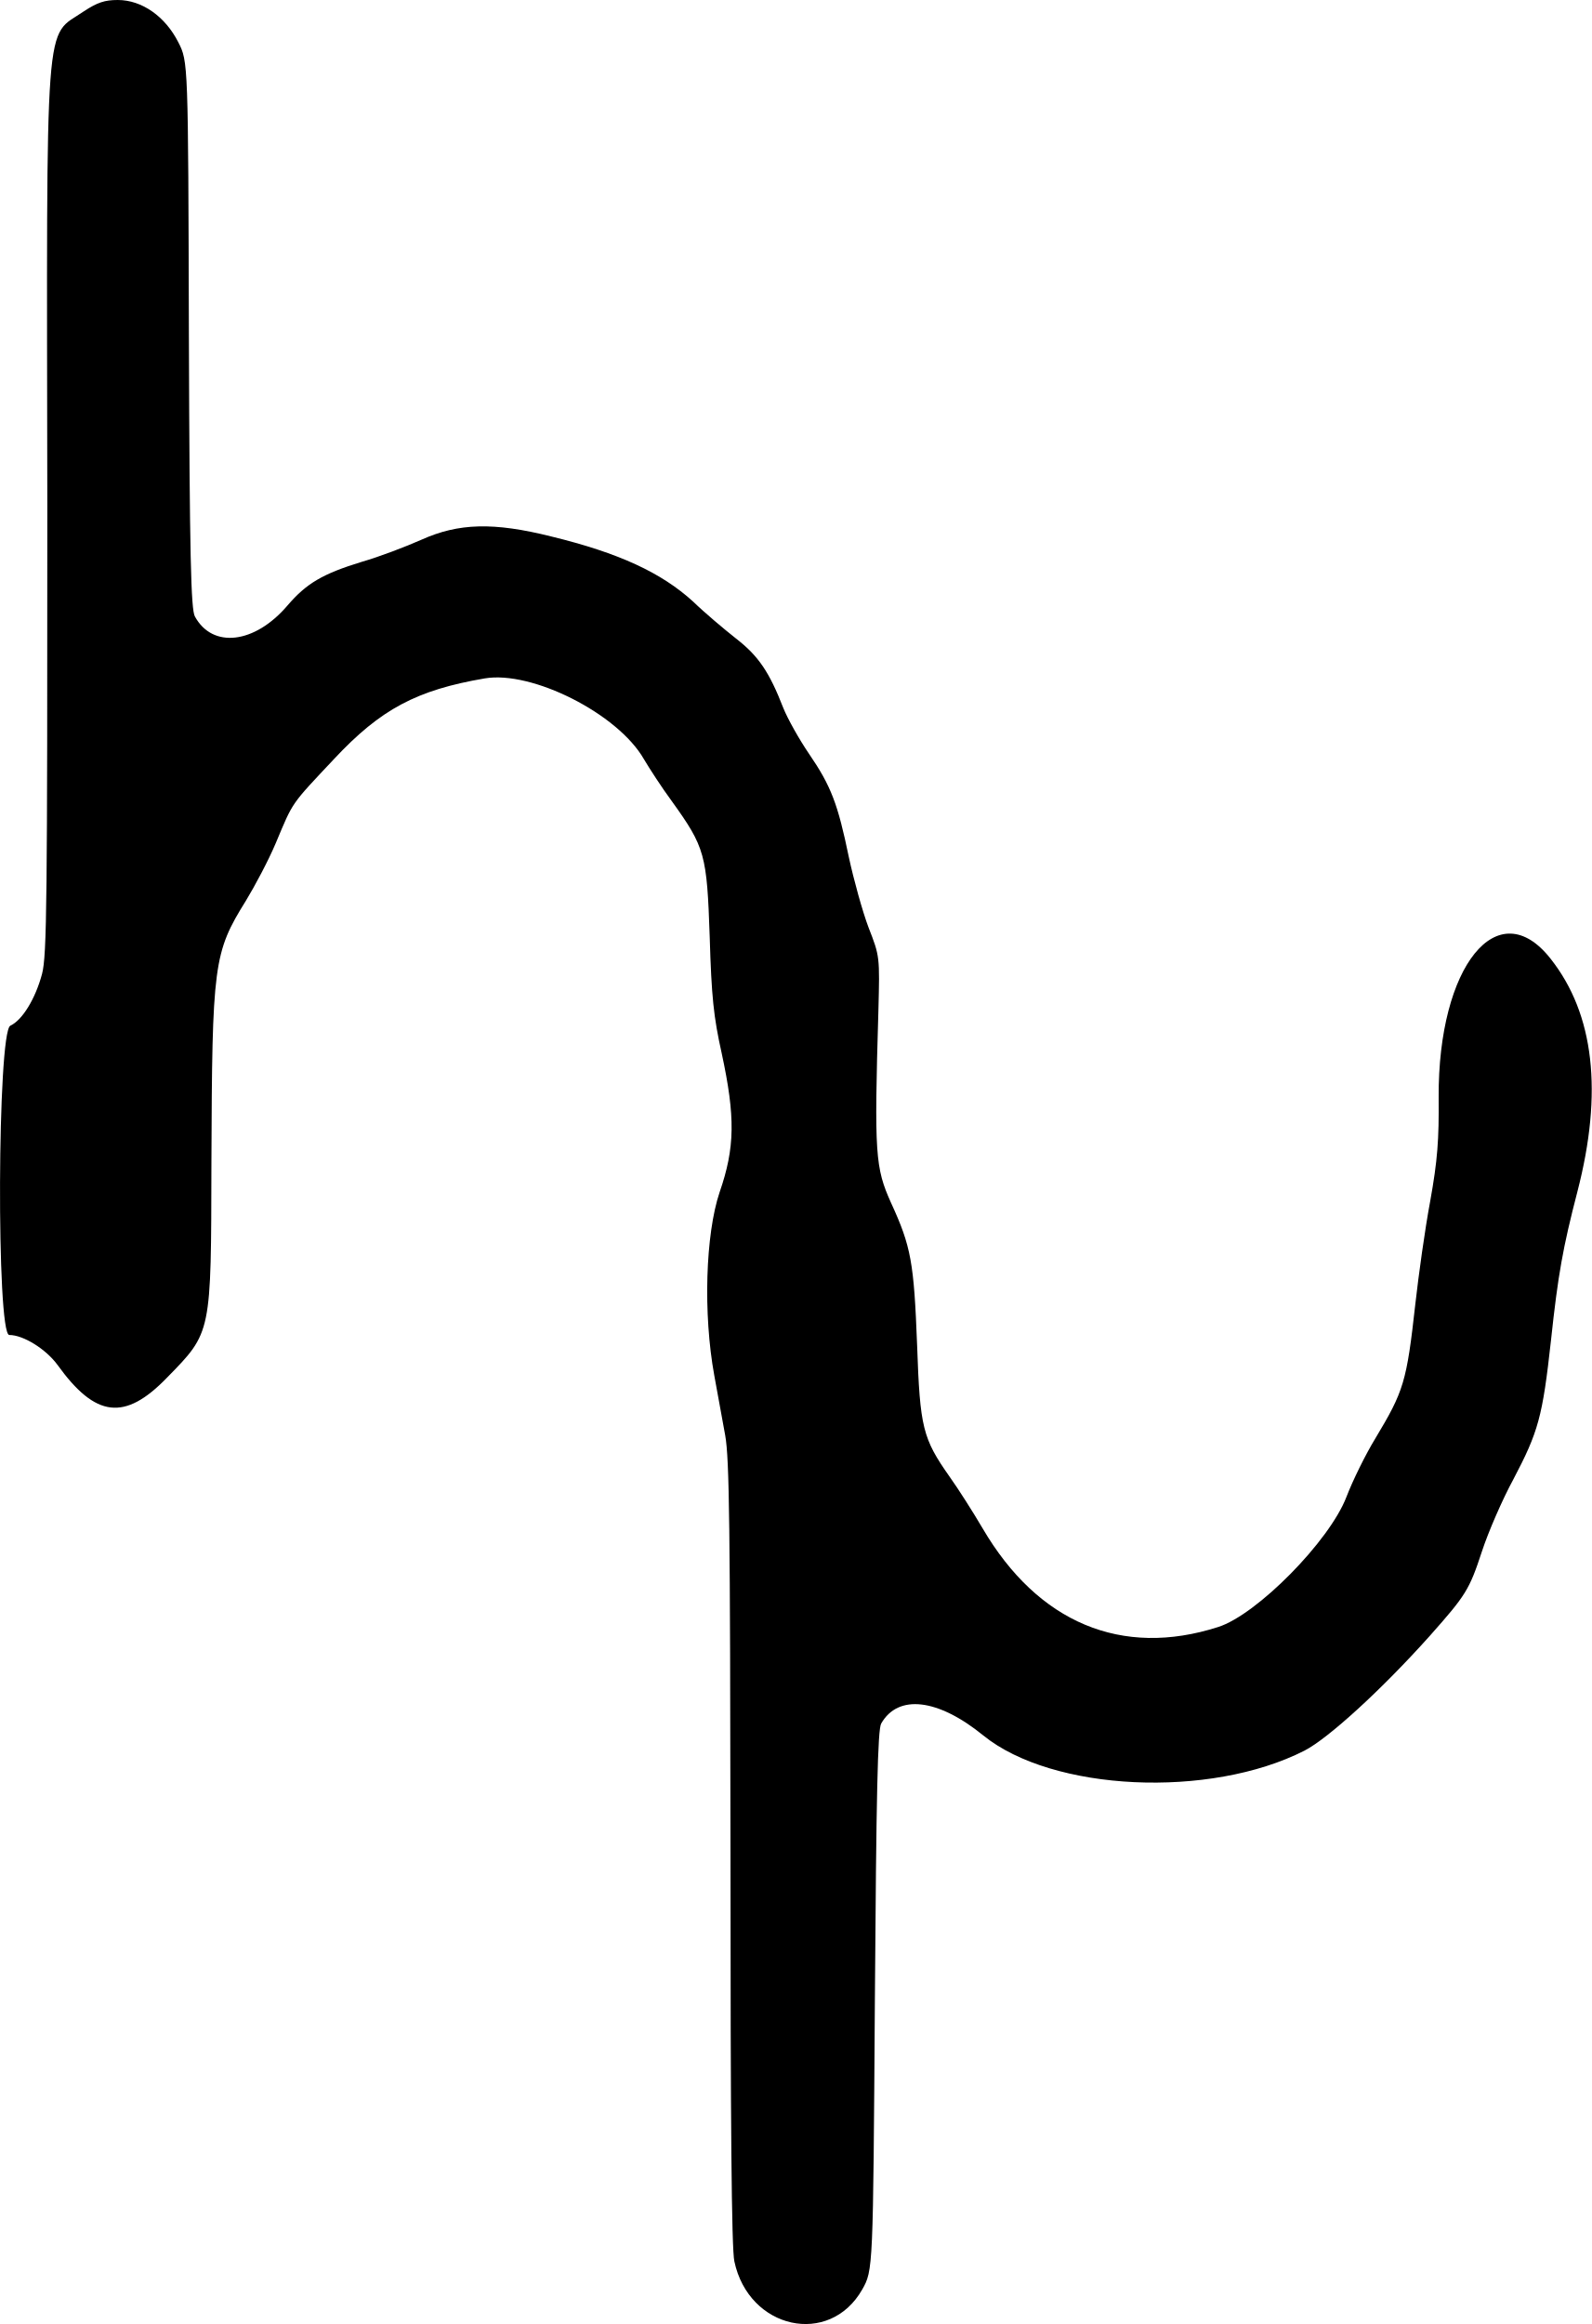
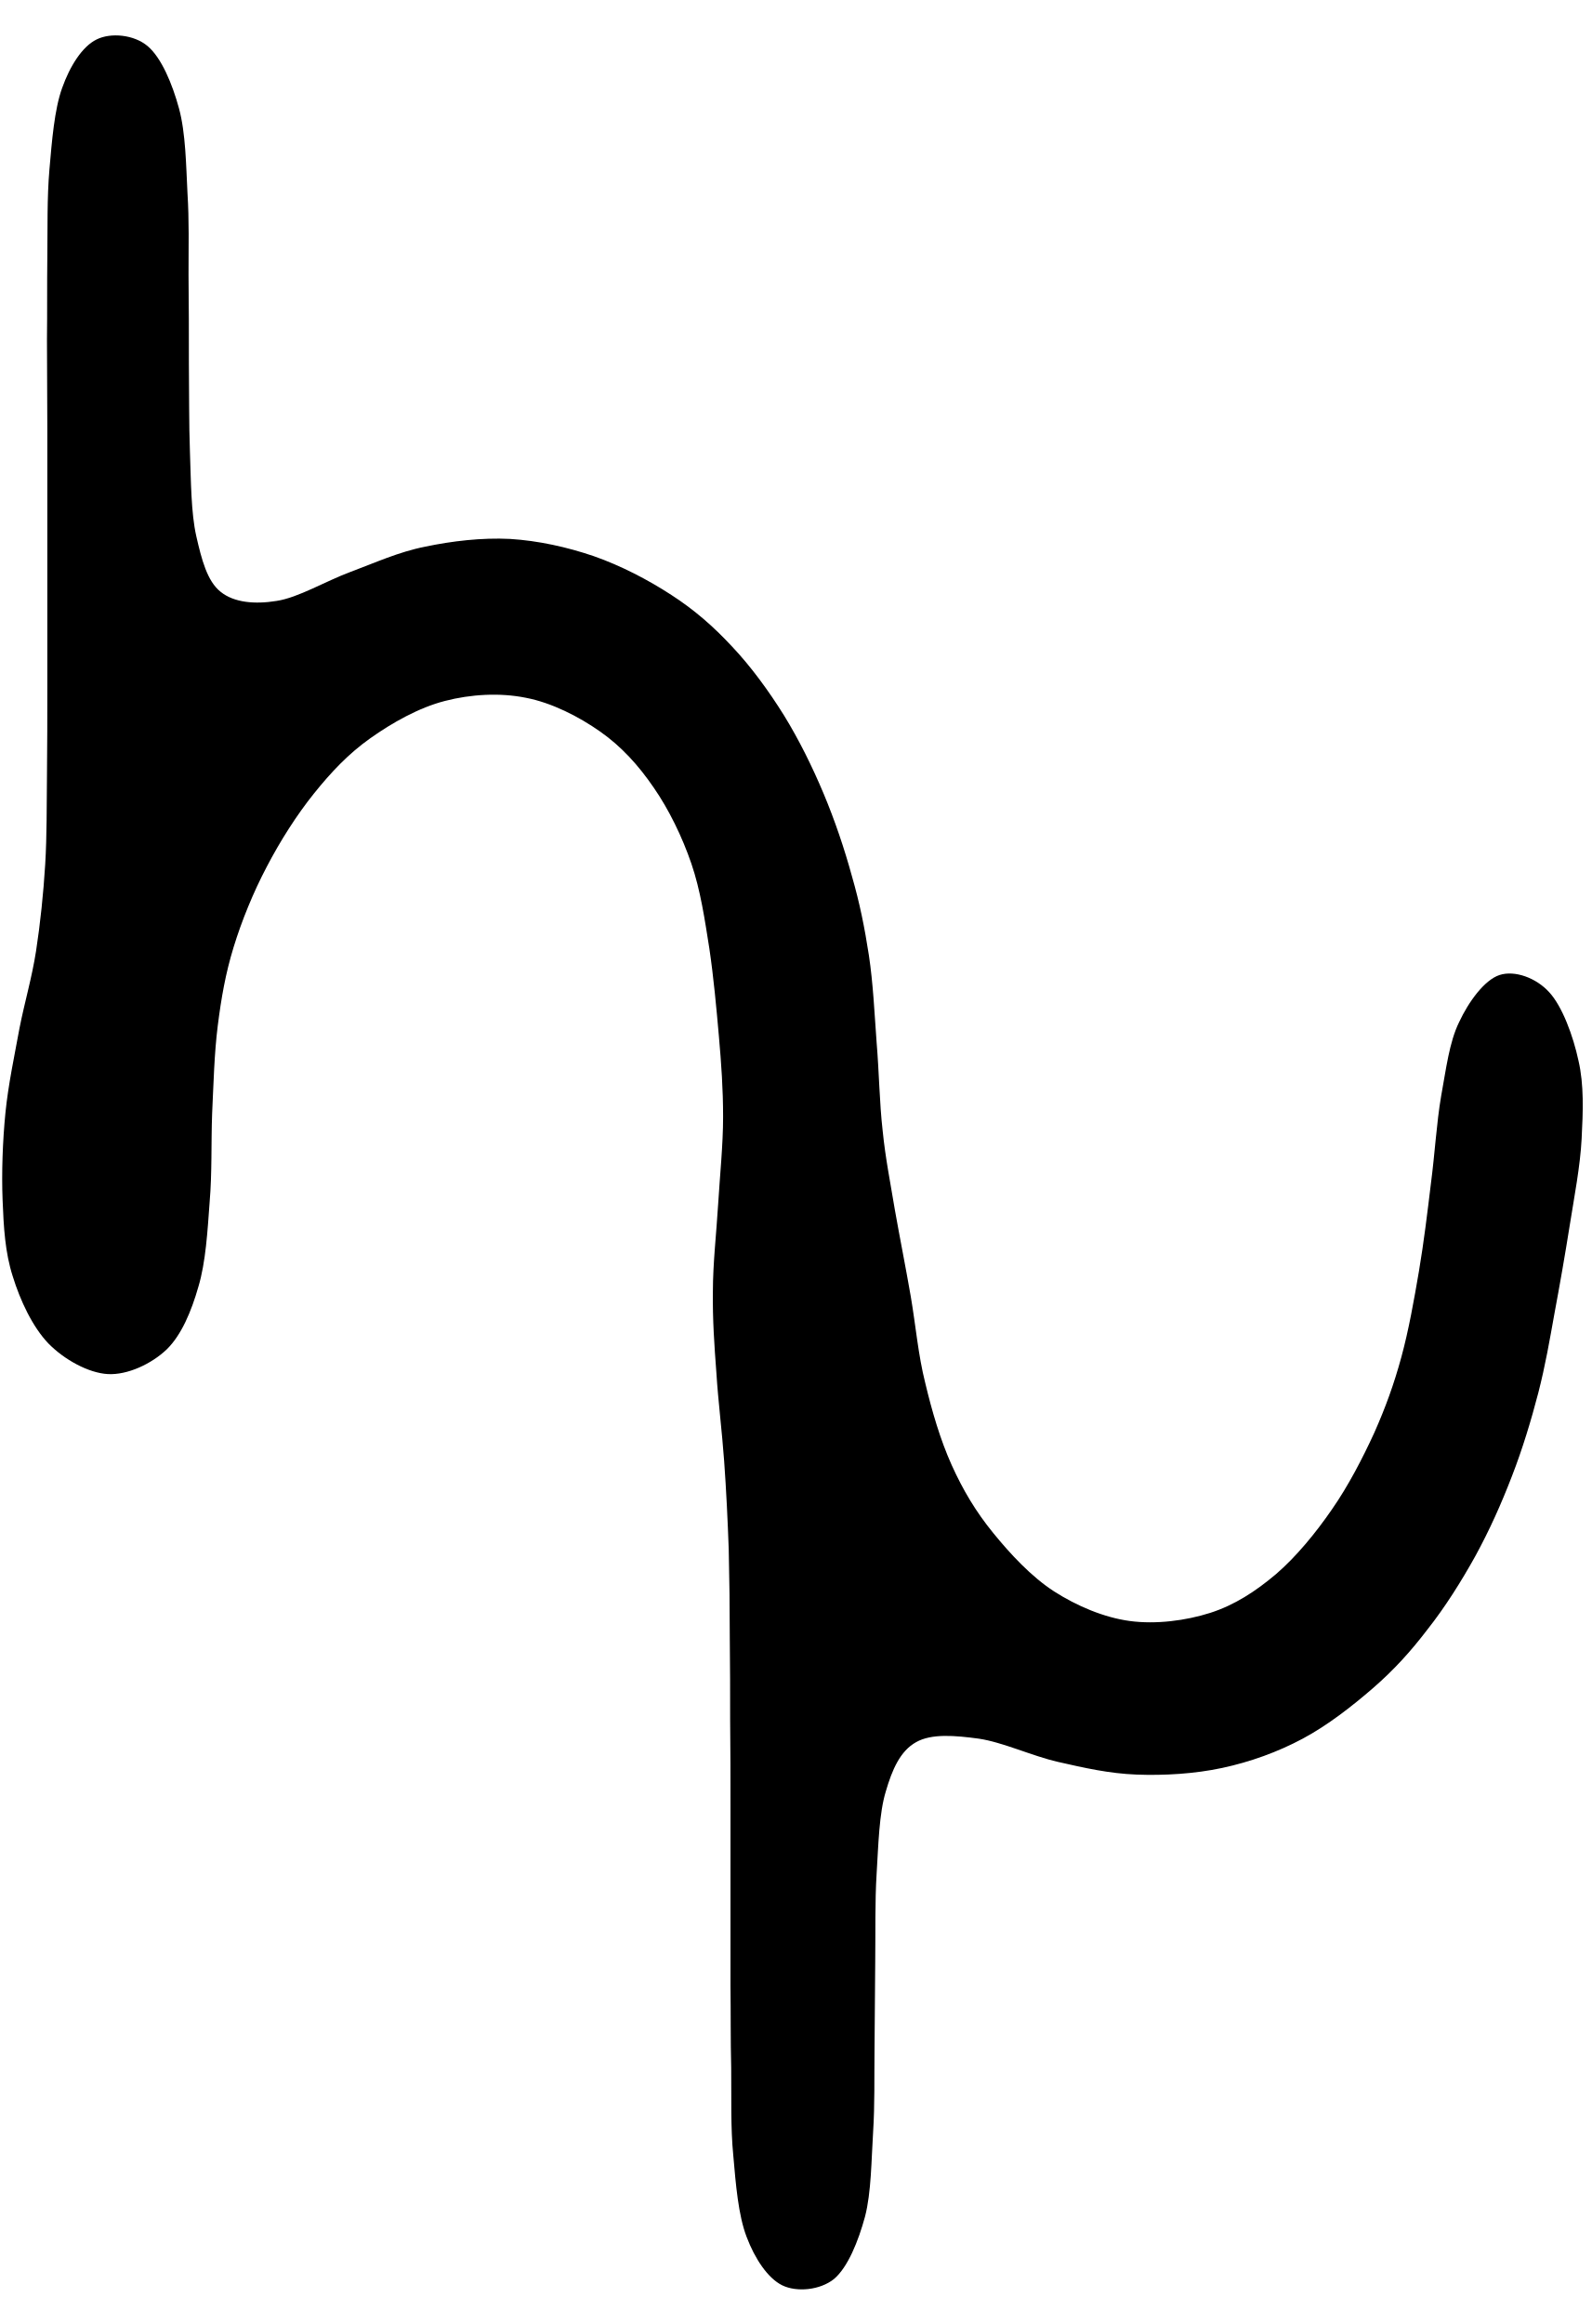
<svg xmlns="http://www.w3.org/2000/svg" viewBox="0 0 451.992 659.779">
  <g transform="translate(0.436455,681) scale(0.1,-0.1)" fill="#000000" stroke="none">
-     <path d="M234 6778 c-113 -78 -106 28 -104 -1405 0 -1121 -1 -1275 -15 -1328 -19 -71 -56 -131 -90 -147 -37 -17 -40 -878 -3 -878 40 0 104 -40 137 -85 108 -150 191 -160 311 -36 127 130 125 122 126 611 2 565 6 595 98 743 25 41 64 114 85 164 50 119 41 106 166 239 132 141 234 195 427 228 134 23 378 -100 452 -229 16 -27 51 -81 79 -119 95 -132 100 -152 108 -386 5 -169 11 -227 34 -330 39 -181 38 -268 -6 -395 -40 -119 -47 -345 -15 -520 9 -49 23 -126 31 -170 12 -67 14 -258 15 -1187 0 -761 3 -1123 11 -1158 41 -193 270 -243 363 -80 31 55 31 55 36 820 4 589 8 770 18 787 48 84 161 71 290 -34 196 -159 643 -180 912 -43 68 35 220 174 356 326 102 115 112 130 148 240 18 55 58 147 89 204 71 135 83 177 107 395 20 187 34 264 75 422 73 282 48 504 -76 661 -150 191 -320 -21 -318 -393 1 -121 -3 -178 -24 -295 -15 -80 -33 -210 -42 -290 -25 -225 -33 -249 -114 -384 -27 -44 -64 -119 -82 -166 -48 -125 -254 -334 -364 -369 -274 -88 -512 12 -669 280 -27 46 -69 112 -94 147 -76 108 -84 139 -92 372 -9 236 -17 281 -74 405 -45 100 -48 138 -36 545 4 155 4 155 -28 237 -17 45 -42 135 -56 200 -31 150 -50 201 -113 293 -28 41 -61 100 -73 130 -40 103 -71 148 -134 197 -33 26 -89 73 -122 105 -90 82 -210 138 -403 185 -164 41 -263 38 -368 -9 -45 -20 -121 -49 -170 -63 -111 -34 -157 -61 -211 -124 -93 -109 -213 -123 -263 -31 -11 20 -15 167 -17 800 -2 775 -2 775 -30 830 -37 73 -103 120 -172 120 -37 0 -58 -7 -96 -32z" />
+     <path d="M 270 6698 C 229 6678 194 6622 172 6560 C 150 6499 143 6409 136 6329 C 129 6249 131 6159 130 6079 C 129 5998 130 5927 129 5846 C 129 5766 130 5679 130 5595 C 130 5511 130 5427 130 5343 C 130 5259 130 5172 130 5091 C 130 5011 130 4940 130 4859 C 130 4778 130 4691 129 4607 C 128 4524 129 4439 124 4356 C 119 4274 110 4188 98 4110 C 86 4033 66 3967 51 3891 C 37 3814 19 3731 11 3650 C 3 3569 0 3480 3 3403 C 6 3326 10 3254 32 3186 C 53 3118 88 3043 133 2996 C 178 2950 247 2912 302 2909 C 358 2906 426 2938 469 2979 C 511 3020 539 3087 559 3157 C 580 3227 585 3316 591 3398 C 598 3480 595 3565 598 3648 C 602 3732 604 3819 614 3898 C 624 3977 636 4046 659 4121 C 682 4196 715 4277 753 4349 C 791 4422 838 4496 887 4557 C 936 4618 985 4670 1047 4714 C 1109 4758 1185 4801 1259 4820 C 1332 4839 1415 4844 1489 4829 C 1562 4815 1639 4776 1700 4733 C 1760 4691 1809 4637 1852 4574 C 1895 4512 1933 4434 1959 4358 C 1985 4282 1997 4199 2010 4117 C 2022 4036 2030 3949 2037 3869 C 2044 3789 2049 3719 2049 3639 C 2049 3560 2040 3474 2035 3392 C 2030 3309 2020 3223 2020 3143 C 2019 3063 2024 2992 2030 2912 C 2035 2832 2046 2746 2052 2662 C 2058 2579 2062 2495 2065 2412 C 2067 2328 2068 2241 2068 2160 C 2069 2079 2069 2008 2069 1928 C 2070 1847 2070 1760 2070 1676 C 2070 1592 2070 1508 2070 1424 C 2070 1340 2070 1253 2070 1173 C 2071 1092 2070 1021 2072 940 C 2073 860 2070 770 2078 690 C 2085 610 2092 521 2116 459 C 2139 398 2176 342 2217 322 C 2258 302 2324 308 2364 340 C 2403 373 2433 447 2452 517 C 2470 586 2470 679 2475 757 C 2480 836 2478 908 2479 989 C 2480 1070 2480 1157 2481 1241 C 2482 1324 2480 1411 2485 1491 C 2490 1572 2492 1662 2511 1724 C 2529 1786 2552 1839 2597 1864 C 2641 1889 2708 1883 2775 1874 C 2843 1864 2926 1825 3000 1808 C 3075 1791 3145 1775 3223 1772 C 3301 1769 3388 1774 3467 1791 C 3546 1808 3624 1836 3695 1874 C 3766 1912 3835 1966 3894 2017 C 3954 2069 4002 2122 4050 2185 C 4099 2247 4145 2320 4185 2392 C 4225 2465 4259 2541 4289 2619 C 4319 2696 4344 2779 4364 2856 C 4384 2934 4396 3004 4410 3082 C 4425 3162 4440 3248 4453 3330 C 4466 3412 4483 3499 4487 3577 C 4491 3655 4494 3730 4478 3799 C 4463 3869 4432 3953 4395 3993 C 4358 4034 4297 4056 4254 4042 C 4211 4028 4166 3966 4139 3908 C 4111 3851 4102 3774 4088 3698 C 4075 3622 4070 3533 4059 3450 C 4049 3367 4039 3284 4025 3201 C 4011 3119 3996 3034 3975 2957 C 3954 2880 3930 2814 3898 2742 C 3865 2670 3824 2591 3778 2525 C 3732 2458 3676 2390 3619 2341 C 3561 2292 3501 2253 3432 2231 C 3363 2209 3278 2198 3204 2208 C 3130 2218 3053 2251 2989 2292 C 2924 2334 2864 2399 2816 2458 C 2767 2518 2730 2580 2698 2651 C 2666 2722 2642 2804 2623 2884 C 2603 2963 2596 3047 2582 3129 C 2568 3210 2551 3295 2537 3374 C 2524 3453 2510 3521 2502 3601 C 2493 3680 2492 3767 2485 3850 C 2479 3932 2475 4019 2463 4098 C 2451 4176 2437 4246 2415 4322 C 2394 4399 2366 4482 2334 4558 C 2302 4634 2265 4709 2222 4779 C 2179 4848 2128 4918 2074 4975 C 2021 5032 1967 5079 1902 5121 C 1836 5164 1759 5204 1682 5231 C 1606 5257 1524 5275 1444 5280 C 1364 5284 1279 5274 1203 5258 C 1127 5243 1060 5212 990 5186 C 920 5160 842 5113 781 5104 C 720 5094 660 5099 622 5130 C 584 5160 568 5222 553 5288 C 538 5354 538 5445 535 5527 C 532 5609 533 5694 532 5778 C 532 5862 532 5949 531 6030 C 531 6110 533 6183 528 6262 C 524 6340 523 6432 504 6502 C 485 6572 454 6646 415 6679 C 376 6712 310 6718 270 6698 Z" />
  </g>
</svg>
